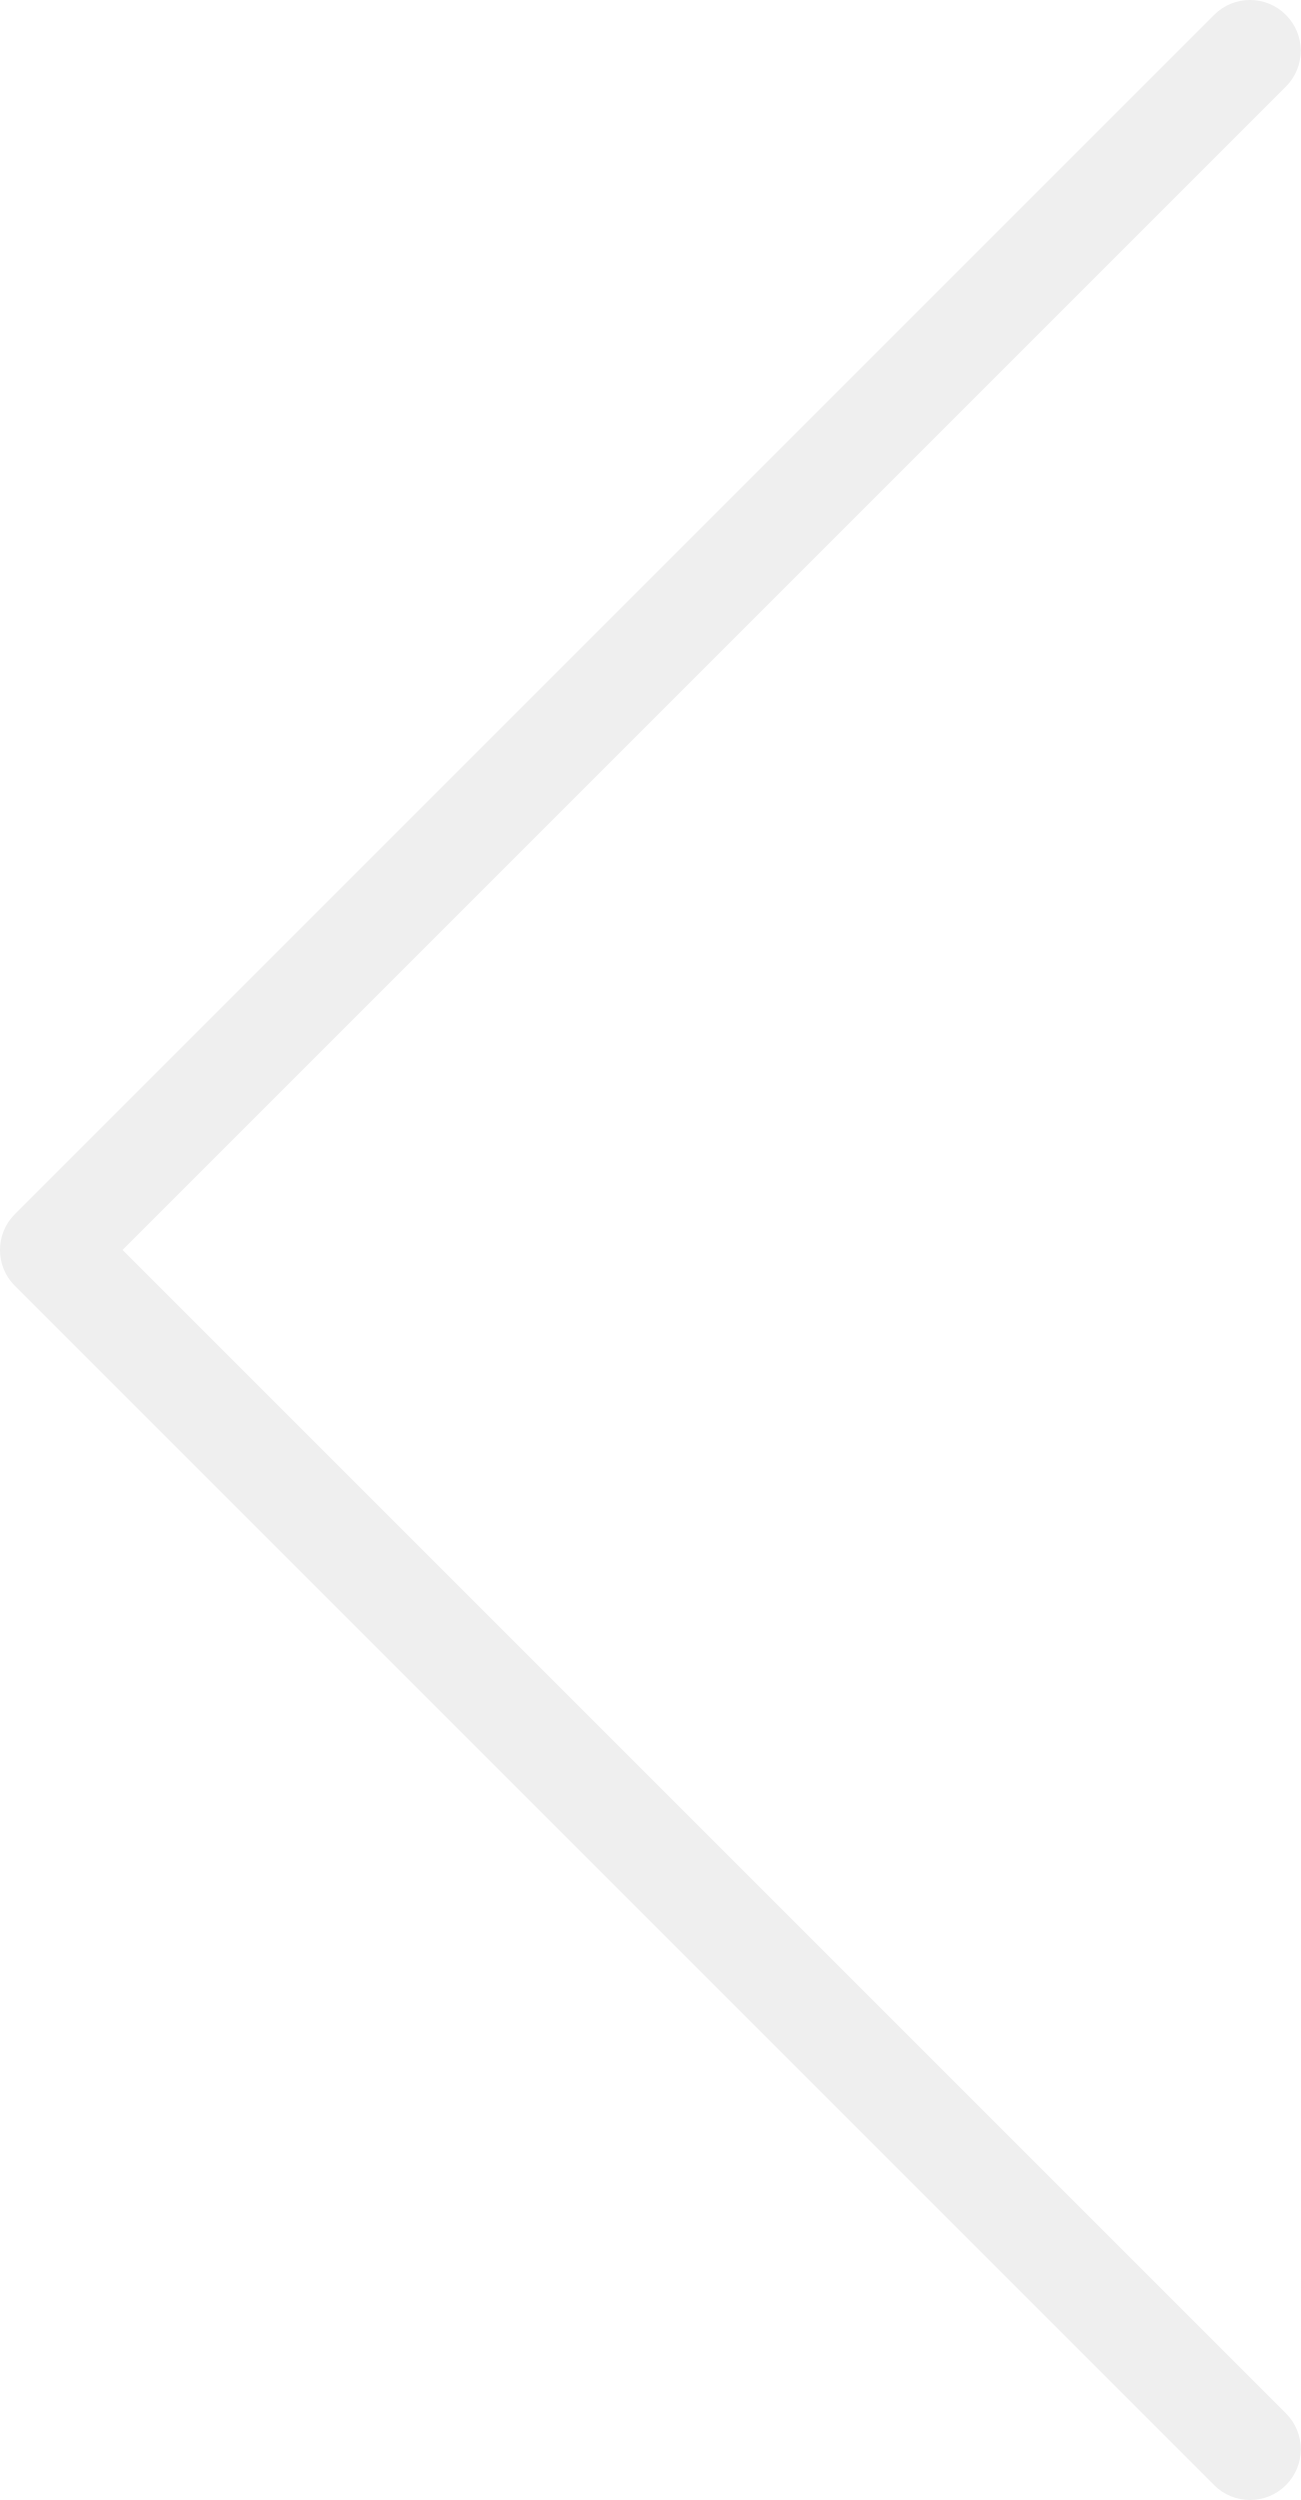
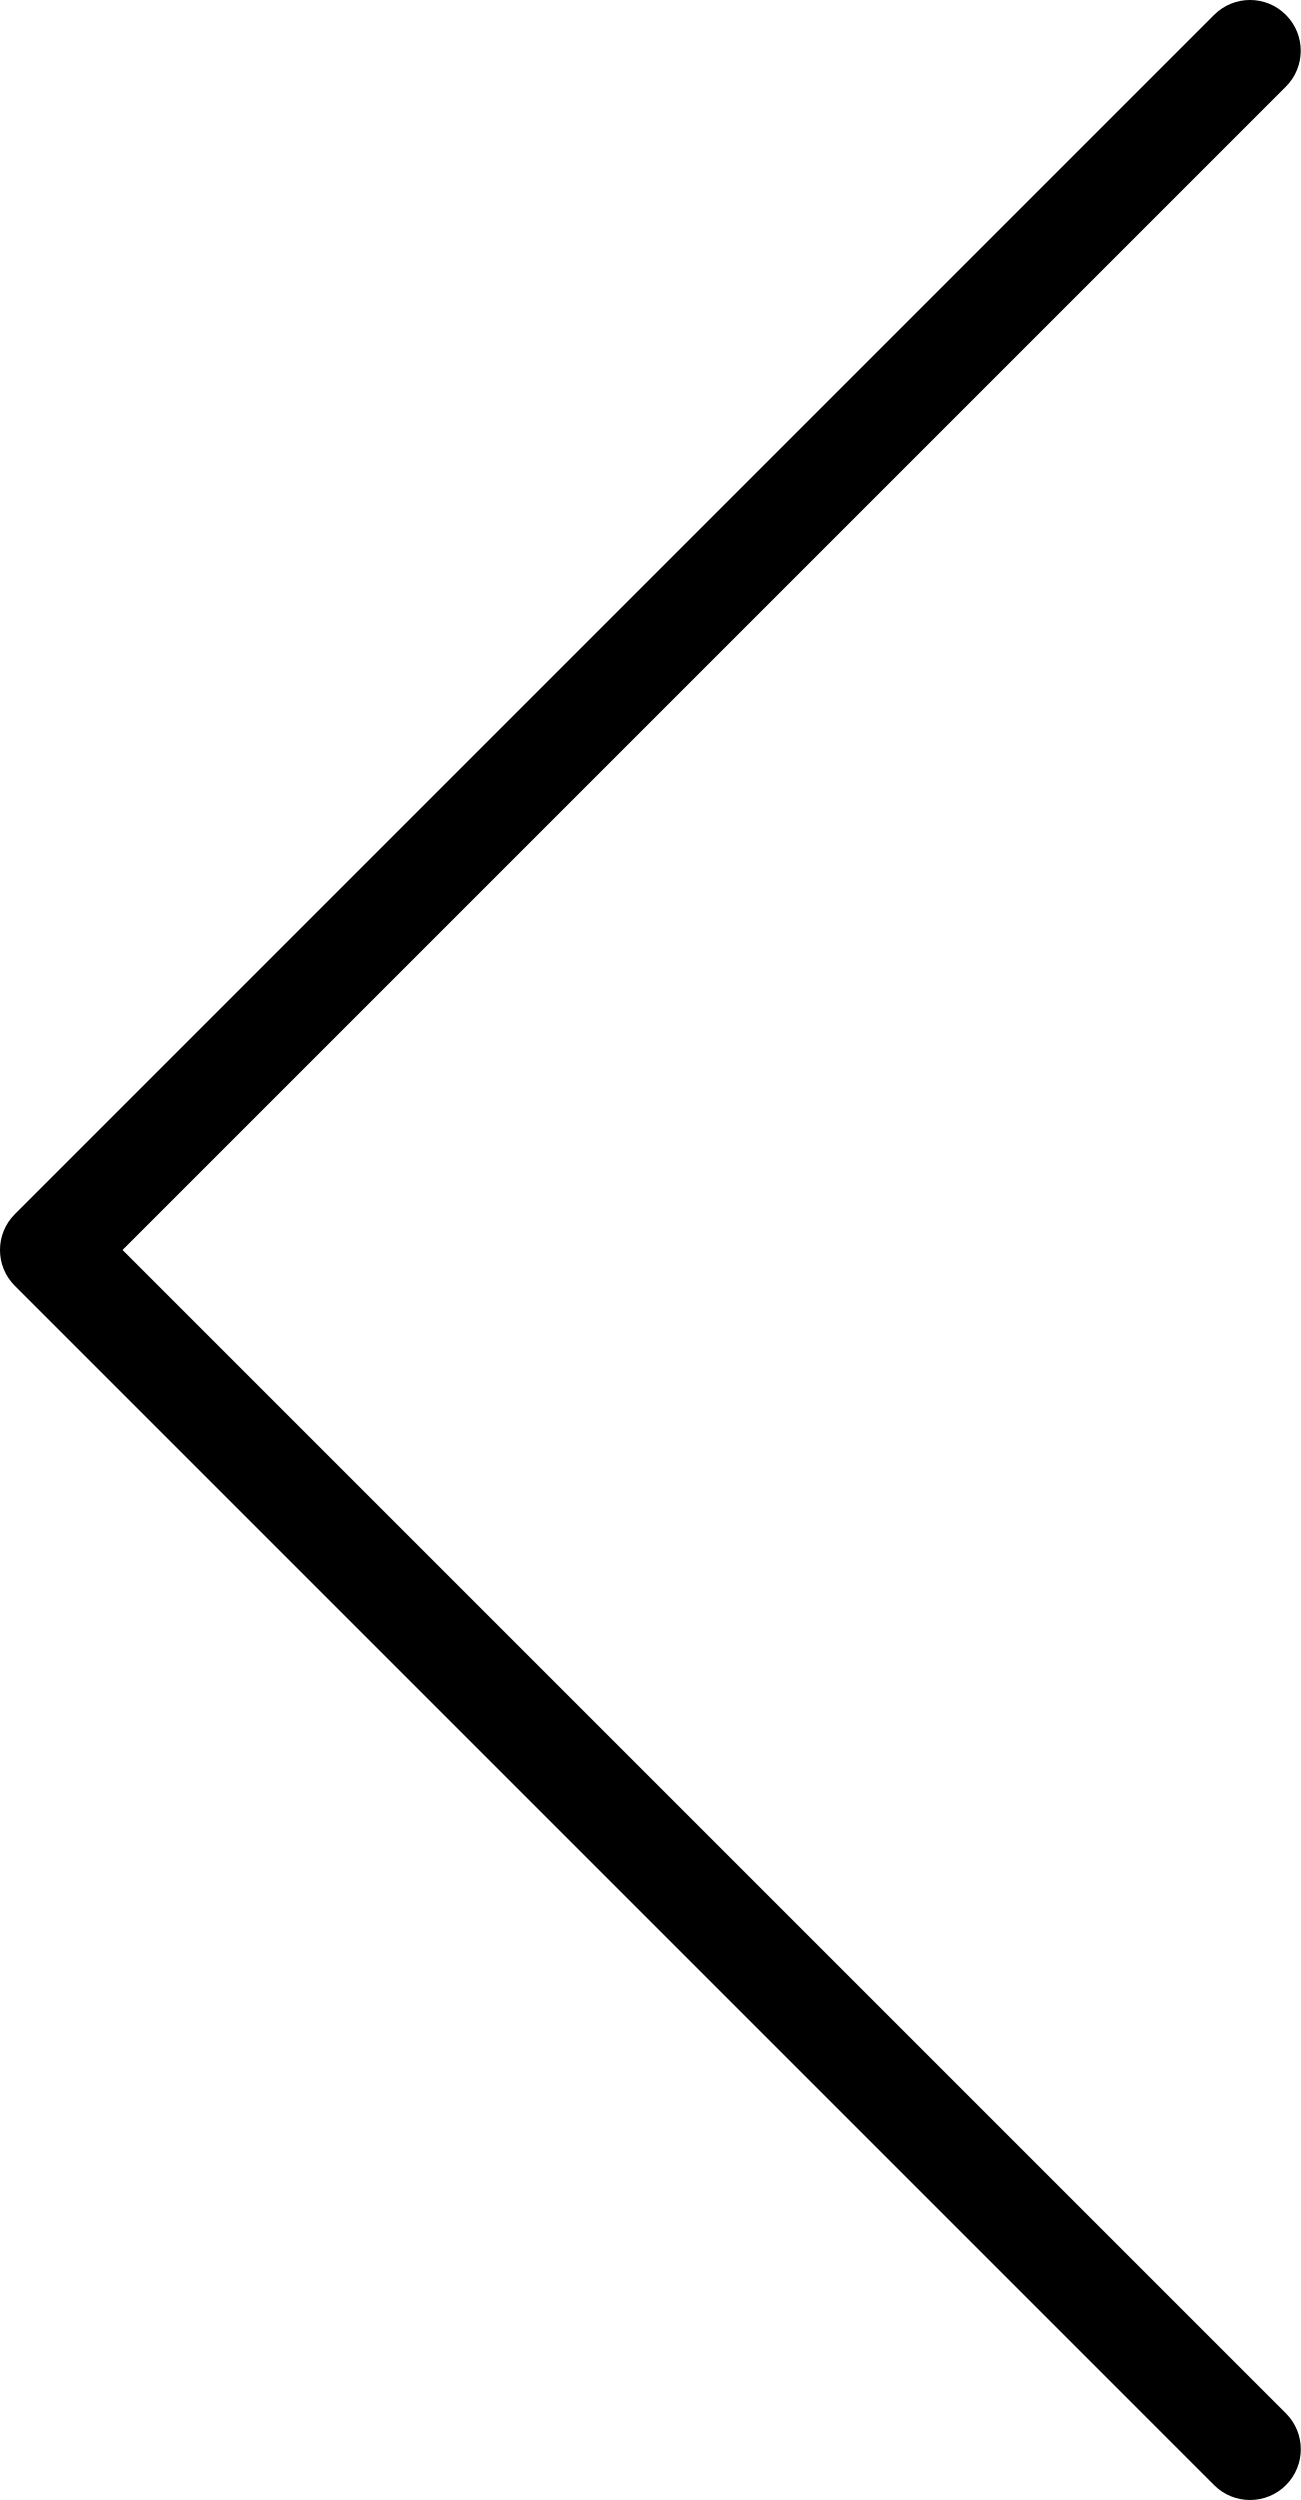
- <svg xmlns="http://www.w3.org/2000/svg" version="1.1" id="Layer_1" x="0px" y="0px" width="21.706px" height="41.719px" viewBox="0 0 21.706 41.719" enable-background="new 0 0 21.706 41.719" xml:space="preserve" fill="#efefef">
+ <svg xmlns="http://www.w3.org/2000/svg" version="1.1" id="Layer_1" x="0px" y="0px" width="21.706px" height="41.719px" viewBox="0 0 21.706 41.719" enable-background="new 0 0 21.706 41.719" xml:space="preserve">
  <path d="M2.045,20.859L21.458,1.446c0.331-0.331,0.331-0.867,0-1.198c-0.33-0.331-0.867-0.331-1.197,0L0.248,20.261 c-0.331,0.33-0.331,0.867,0,1.197l20.013,20.013c0.164,0.165,0.382,0.248,0.599,0.248s0.434-0.083,0.599-0.248 c0.331-0.331,0.331-0.867,0-1.198L2.045,20.859z" />
</svg>
